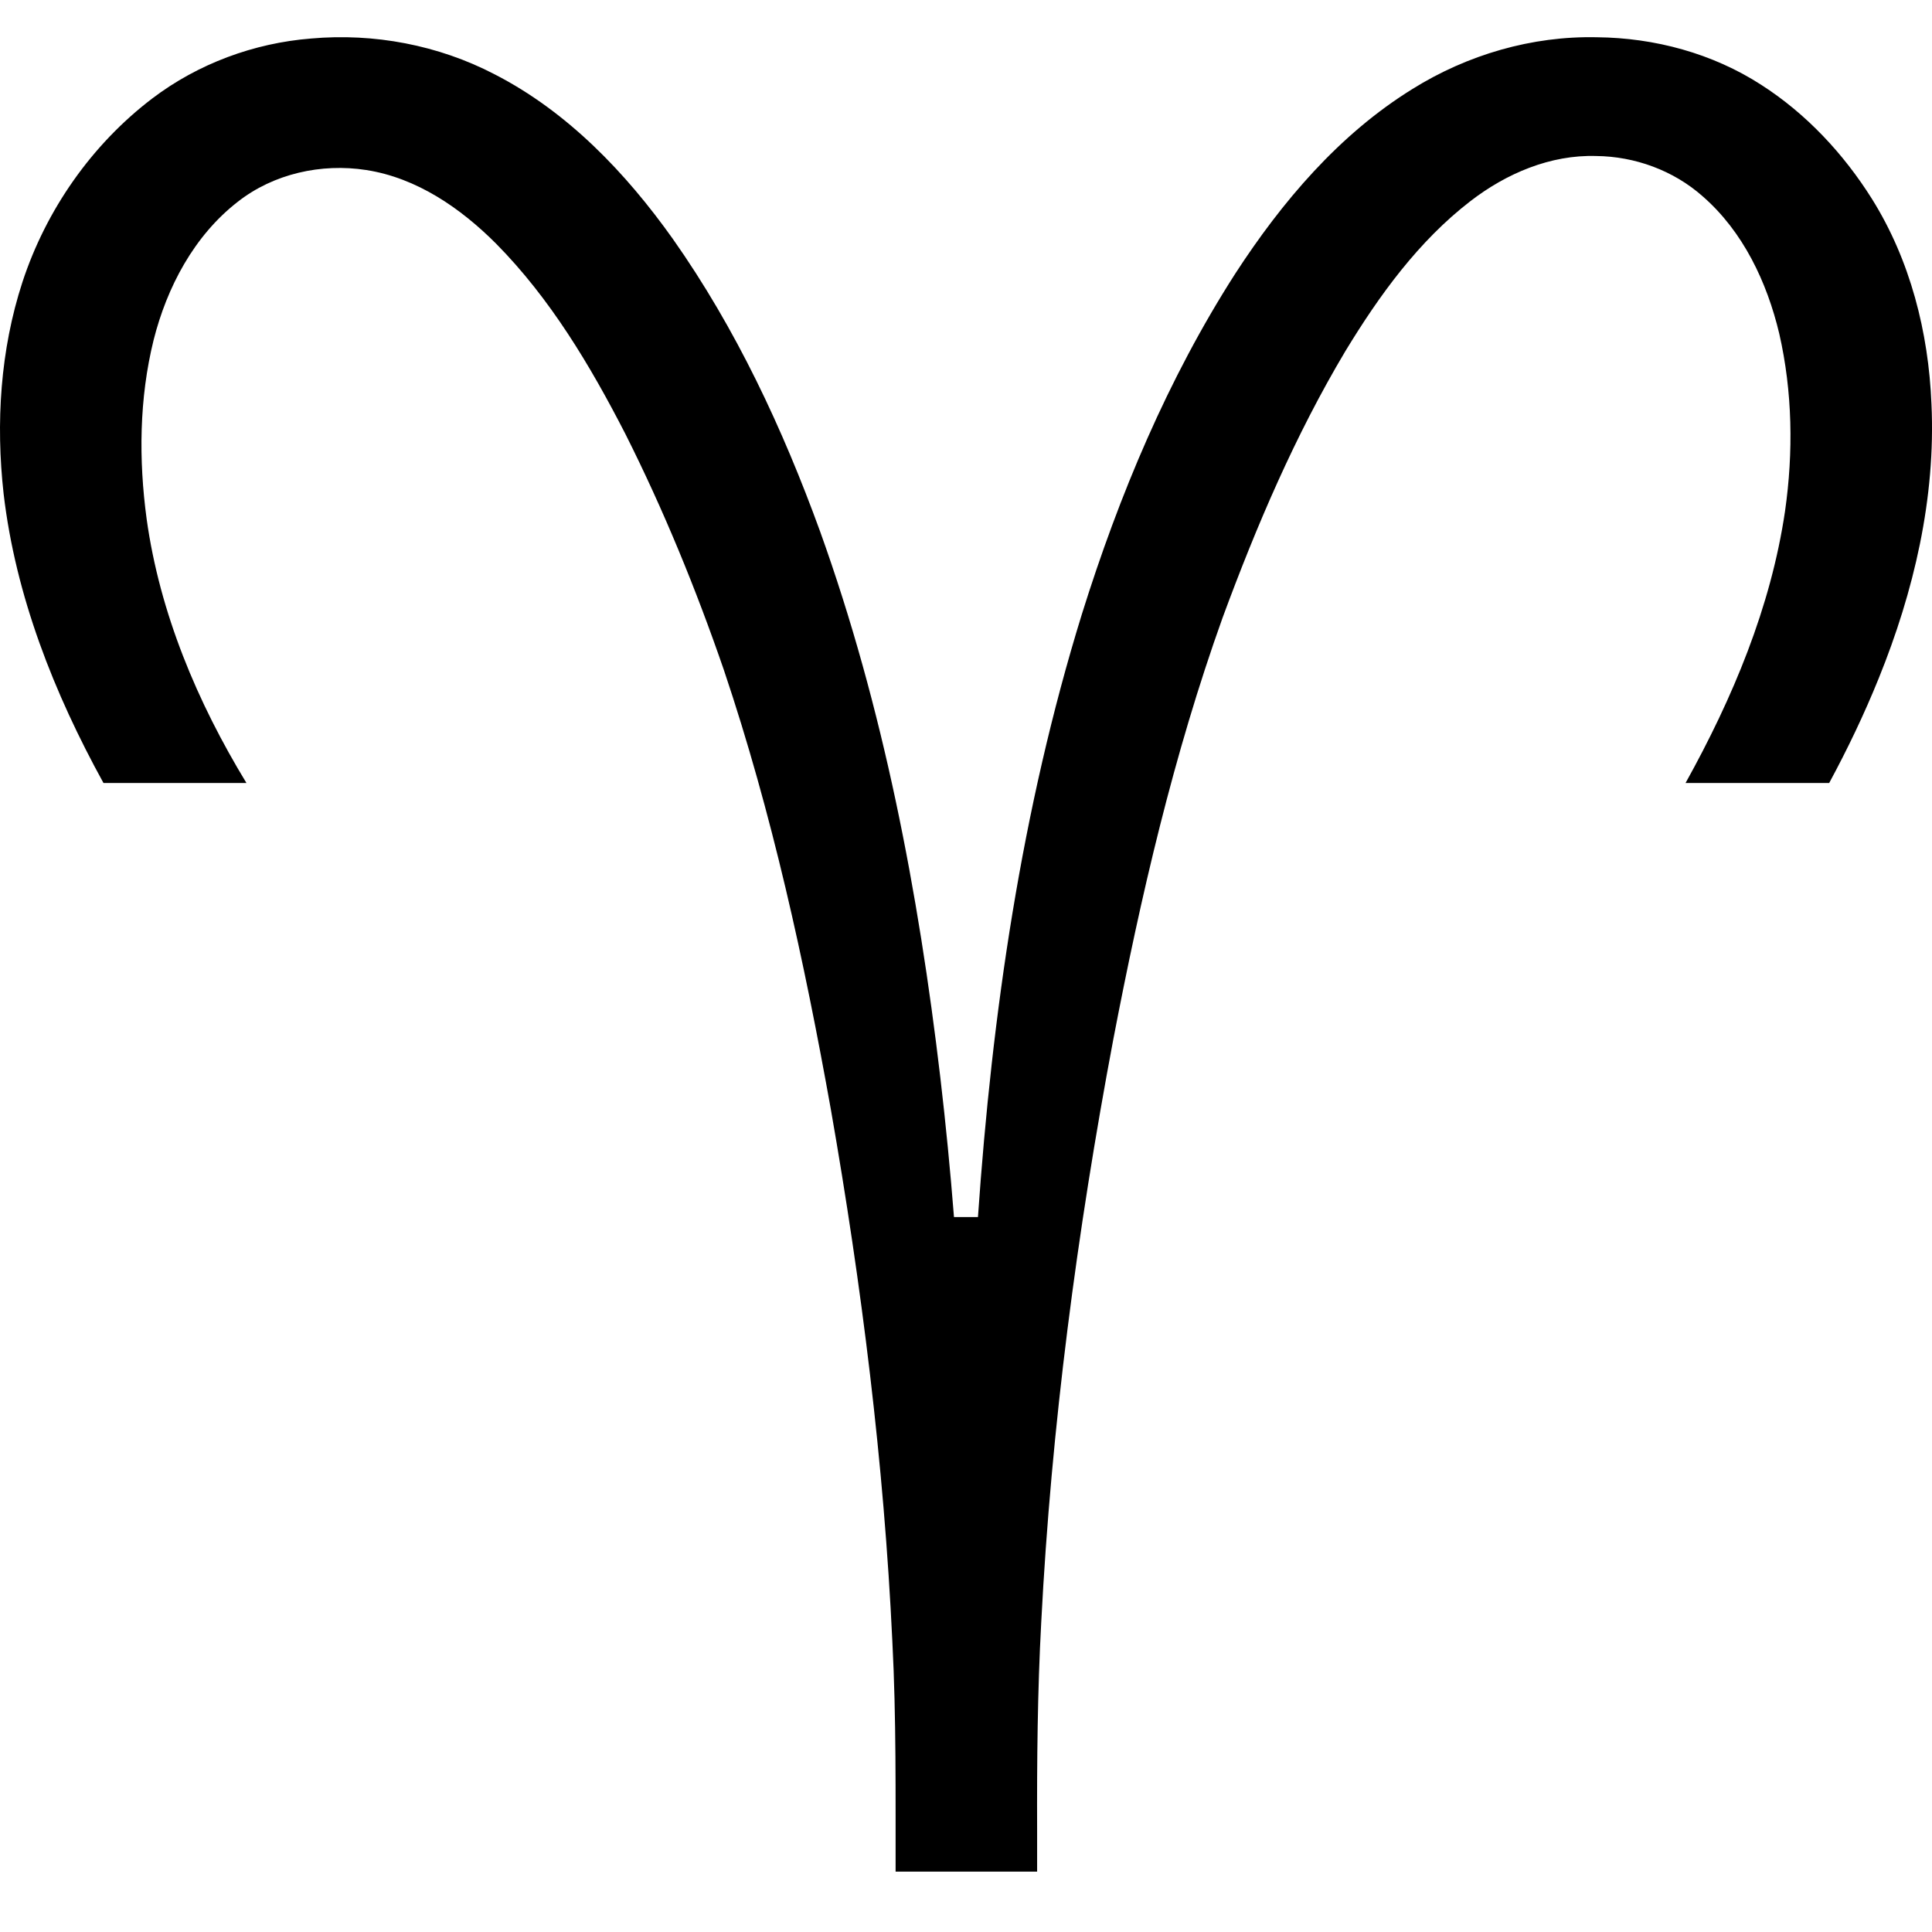
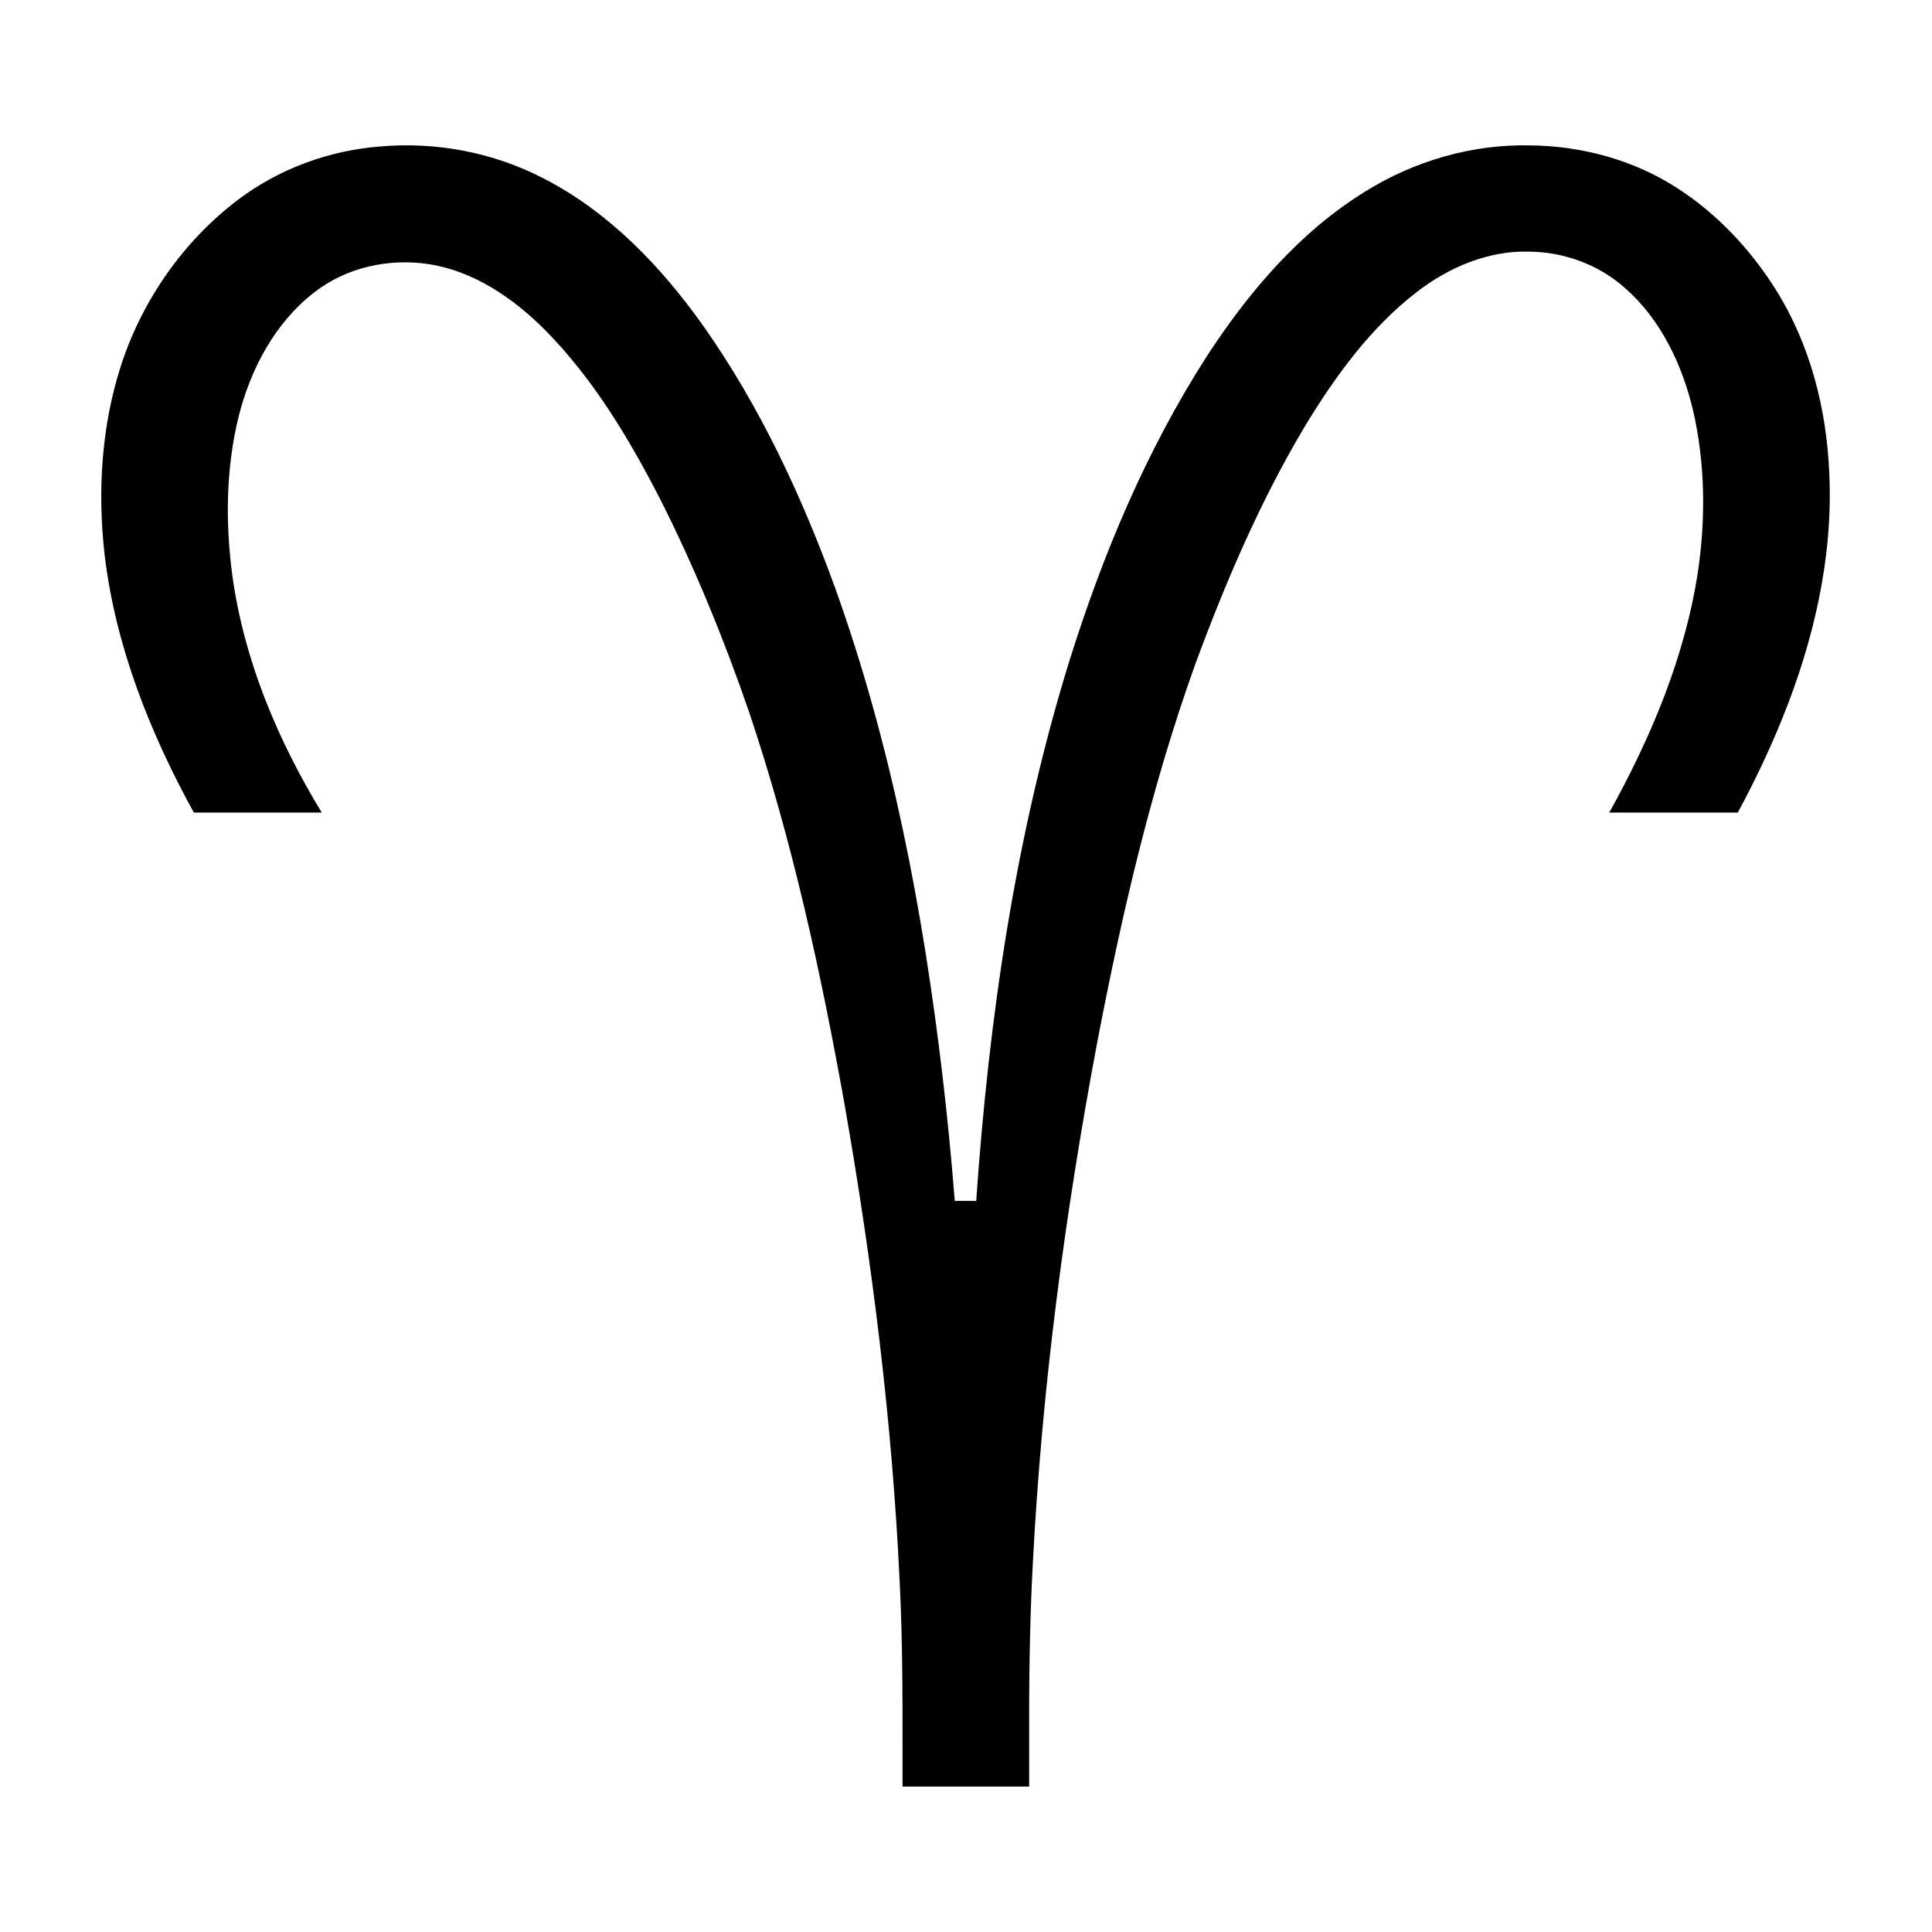
- <svg xmlns="http://www.w3.org/2000/svg" viewBox="0 0 32 32" width="100" height="100" fill="none">
-   <path d="M 14.834,31 C 14.832,29.728 14.846,28.456 14.78,27.185 C 14.641,24.23 14.272,21.29 13.762,18.378 C 13.322,15.919 12.788,13.47 11.991,11.101 C 11.53,9.762 10.993,8.449 10.357,7.185 C 9.776,6.054 9.114,4.943 8.216,4.035 C 7.628,3.446 6.901,2.945 6.065,2.816 C 5.324,2.701 4.53,2.876 3.936,3.344 C 3.214,3.905 2.765,4.756 2.544,5.633 C 2.305,6.6 2.296,7.614 2.429,8.597 C 2.646,10.156 3.269,11.633 4.082,12.969 C 3.292,12.969 2.503,12.969 1.714,12.969 C 0.897,11.485 0.258,9.873 0.06,8.179 C -0.071,7.007 0.004,5.799 0.371,4.674 C 0.764,3.475 1.52,2.393 2.523,1.63 C 3.281,1.055 4.206,0.713 5.152,0.638 C 6.194,0.545 7.261,0.746 8.191,1.23 C 9.4,1.85 10.364,2.859 11.145,3.958 C 12.19,5.441 12.965,7.101 13.584,8.804 C 14.631,11.718 15.213,14.779 15.575,17.848 C 15.665,18.616 15.74,19.387 15.801,20.158 C 15.934,20.158 16.066,20.158 16.198,20.158 C 16.432,16.783 16.919,13.408 17.92,10.17 C 18.537,8.199 19.343,6.273 20.46,4.532 C 21.233,3.342 22.178,2.227 23.393,1.475 C 24.304,0.906 25.375,0.593 26.45,0.617 C 27.406,0.626 28.366,0.884 29.173,1.406 C 29.918,1.884 30.537,2.548 31.007,3.297 C 31.64,4.31 31.943,5.504 31.991,6.691 C 32.064,8.249 31.7,9.798 31.118,11.234 C 30.878,11.828 30.601,12.406 30.297,12.969 C 29.504,12.969 28.711,12.969 27.918,12.969 C 28.696,11.568 29.331,10.06 29.566,8.465 C 29.705,7.491 29.69,6.487 29.47,5.526 C 29.267,4.673 28.871,3.834 28.201,3.251 C 27.718,2.823 27.078,2.59 26.436,2.584 C 25.68,2.561 24.95,2.873 24.358,3.329 C 23.495,3.993 22.845,4.892 22.283,5.817 C 21.452,7.211 20.811,8.71 20.25,10.231 C 19.438,12.498 18.893,14.852 18.44,17.214 C 17.839,20.403 17.413,23.629 17.246,26.872 C 17.184,28.019 17.174,29.167 17.178,30.316 C 17.178,30.544 17.178,30.772 17.178,31 C 16.396,31 15.615,31 14.834,31 z" style="fill: currentColor" />
+ <svg xmlns="http://www.w3.org/2000/svg" viewBox="0 0 24 24" width="100" height="100" fill="none">
+   <g transform="translate(1.258,1.392) scale(0.671)">
+     <path d="M 14.834,31 C 14.832,29.728 14.846,28.456 14.78,27.185 C 14.641,24.23 14.272,21.29 13.762,18.378 C 13.322,15.919 12.788,13.47 11.991,11.101 C 11.53,9.762 10.993,8.449 10.357,7.185 C 9.776,6.054 9.114,4.943 8.216,4.035 C 7.628,3.446 6.901,2.945 6.065,2.816 C 5.324,2.701 4.53,2.876 3.936,3.344 C 3.214,3.905 2.765,4.756 2.544,5.633 C 2.305,6.6 2.296,7.614 2.429,8.597 C 2.646,10.156 3.269,11.633 4.082,12.969 C 3.292,12.969 2.503,12.969 1.714,12.969 C 0.897,11.485 0.258,9.873 0.06,8.179 C -0.071,7.007 0.004,5.799 0.371,4.674 C 0.764,3.475 1.52,2.393 2.523,1.63 C 3.281,1.055 4.206,0.713 5.152,0.638 C 6.194,0.545 7.261,0.746 8.191,1.23 C 9.4,1.85 10.364,2.859 11.145,3.958 C 12.19,5.441 12.965,7.101 13.584,8.804 C 14.631,11.718 15.213,14.779 15.575,17.848 C 15.665,18.616 15.74,19.387 15.801,20.158 C 15.934,20.158 16.066,20.158 16.198,20.158 C 16.432,16.783 16.919,13.408 17.92,10.17 C 18.537,8.199 19.343,6.273 20.46,4.532 C 21.233,3.342 22.178,2.227 23.393,1.475 C 24.304,0.906 25.375,0.593 26.45,0.617 C 27.406,0.626 28.366,0.884 29.173,1.406 C 29.918,1.884 30.537,2.548 31.007,3.297 C 31.64,4.31 31.943,5.504 31.991,6.691 C 32.064,8.249 31.7,9.798 31.118,11.234 C 30.878,11.828 30.601,12.406 30.297,12.969 C 29.504,12.969 28.711,12.969 27.918,12.969 C 28.696,11.568 29.331,10.06 29.566,8.465 C 29.705,7.491 29.69,6.487 29.47,5.526 C 29.267,4.673 28.871,3.834 28.201,3.251 C 27.718,2.823 27.078,2.59 26.436,2.584 C 25.68,2.561 24.95,2.873 24.358,3.329 C 23.495,3.993 22.845,4.892 22.283,5.817 C 21.452,7.211 20.811,8.71 20.25,10.231 C 19.438,12.498 18.893,14.852 18.44,17.214 C 17.839,20.403 17.413,23.629 17.246,26.872 C 17.184,28.019 17.174,29.167 17.178,30.316 C 17.178,30.544 17.178,30.772 17.178,31 C 16.396,31 15.615,31 14.834,31 z" style="fill: currentColor" />
+   </g>
</svg>
